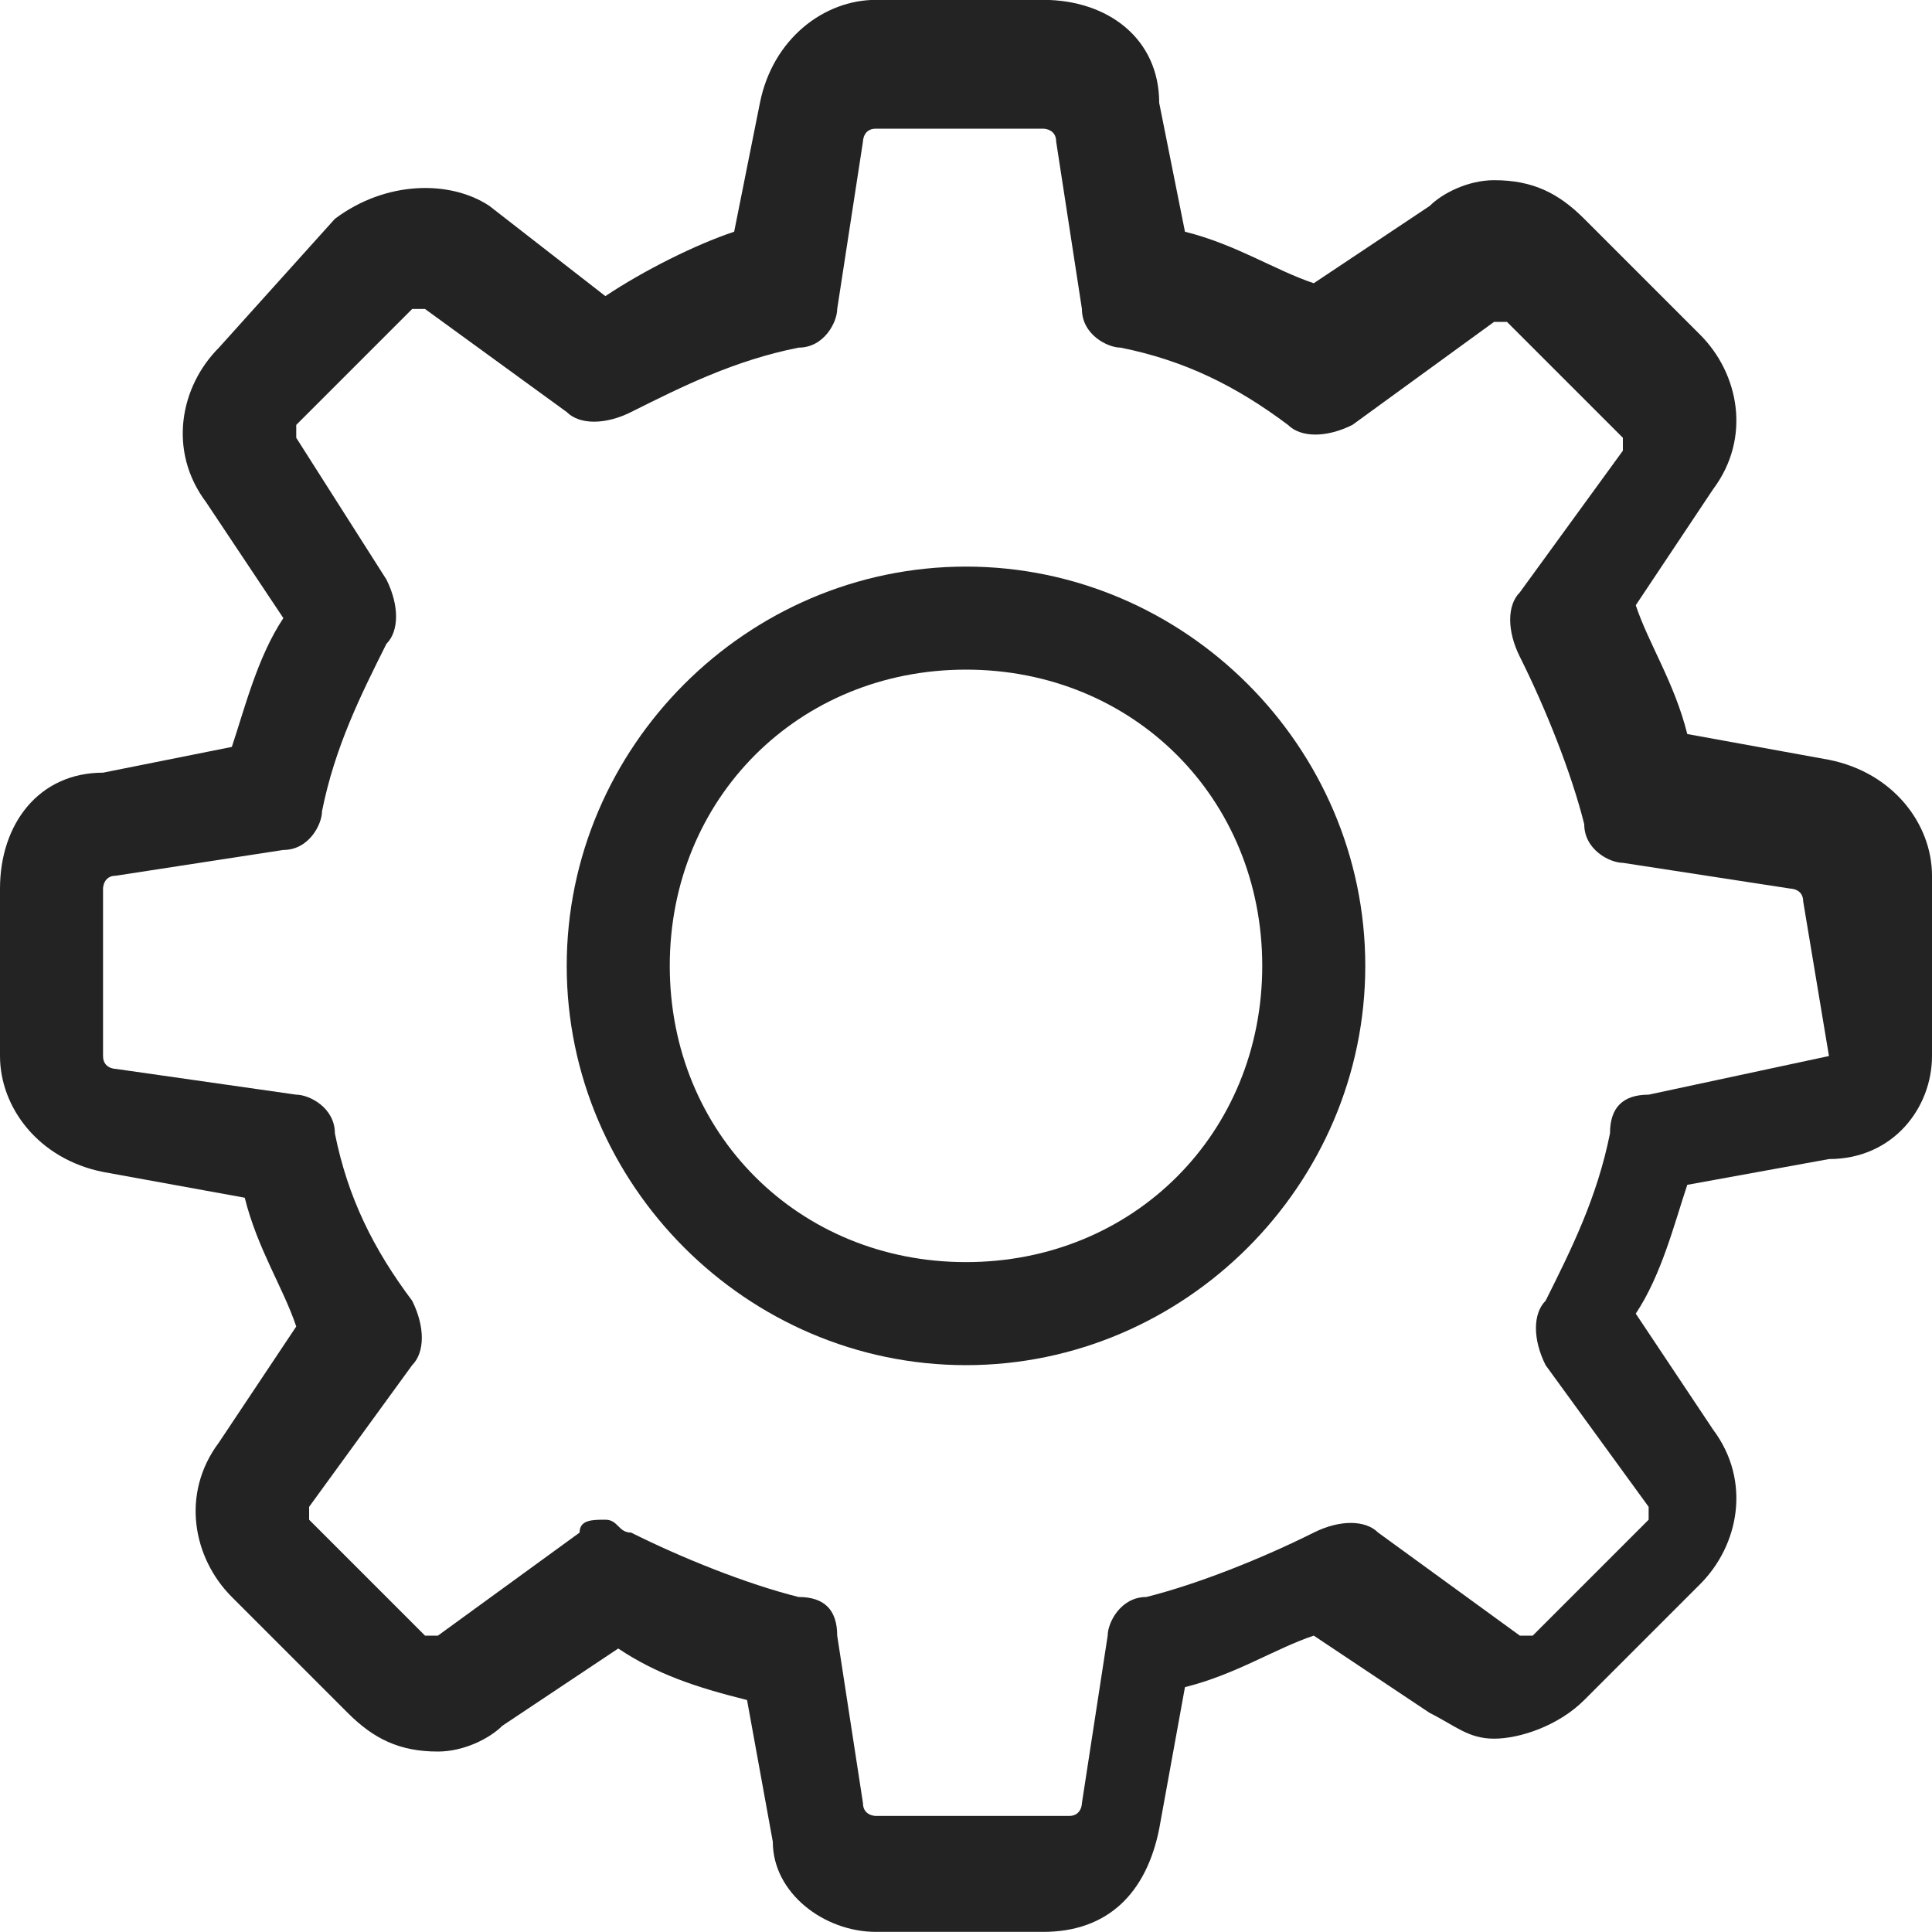
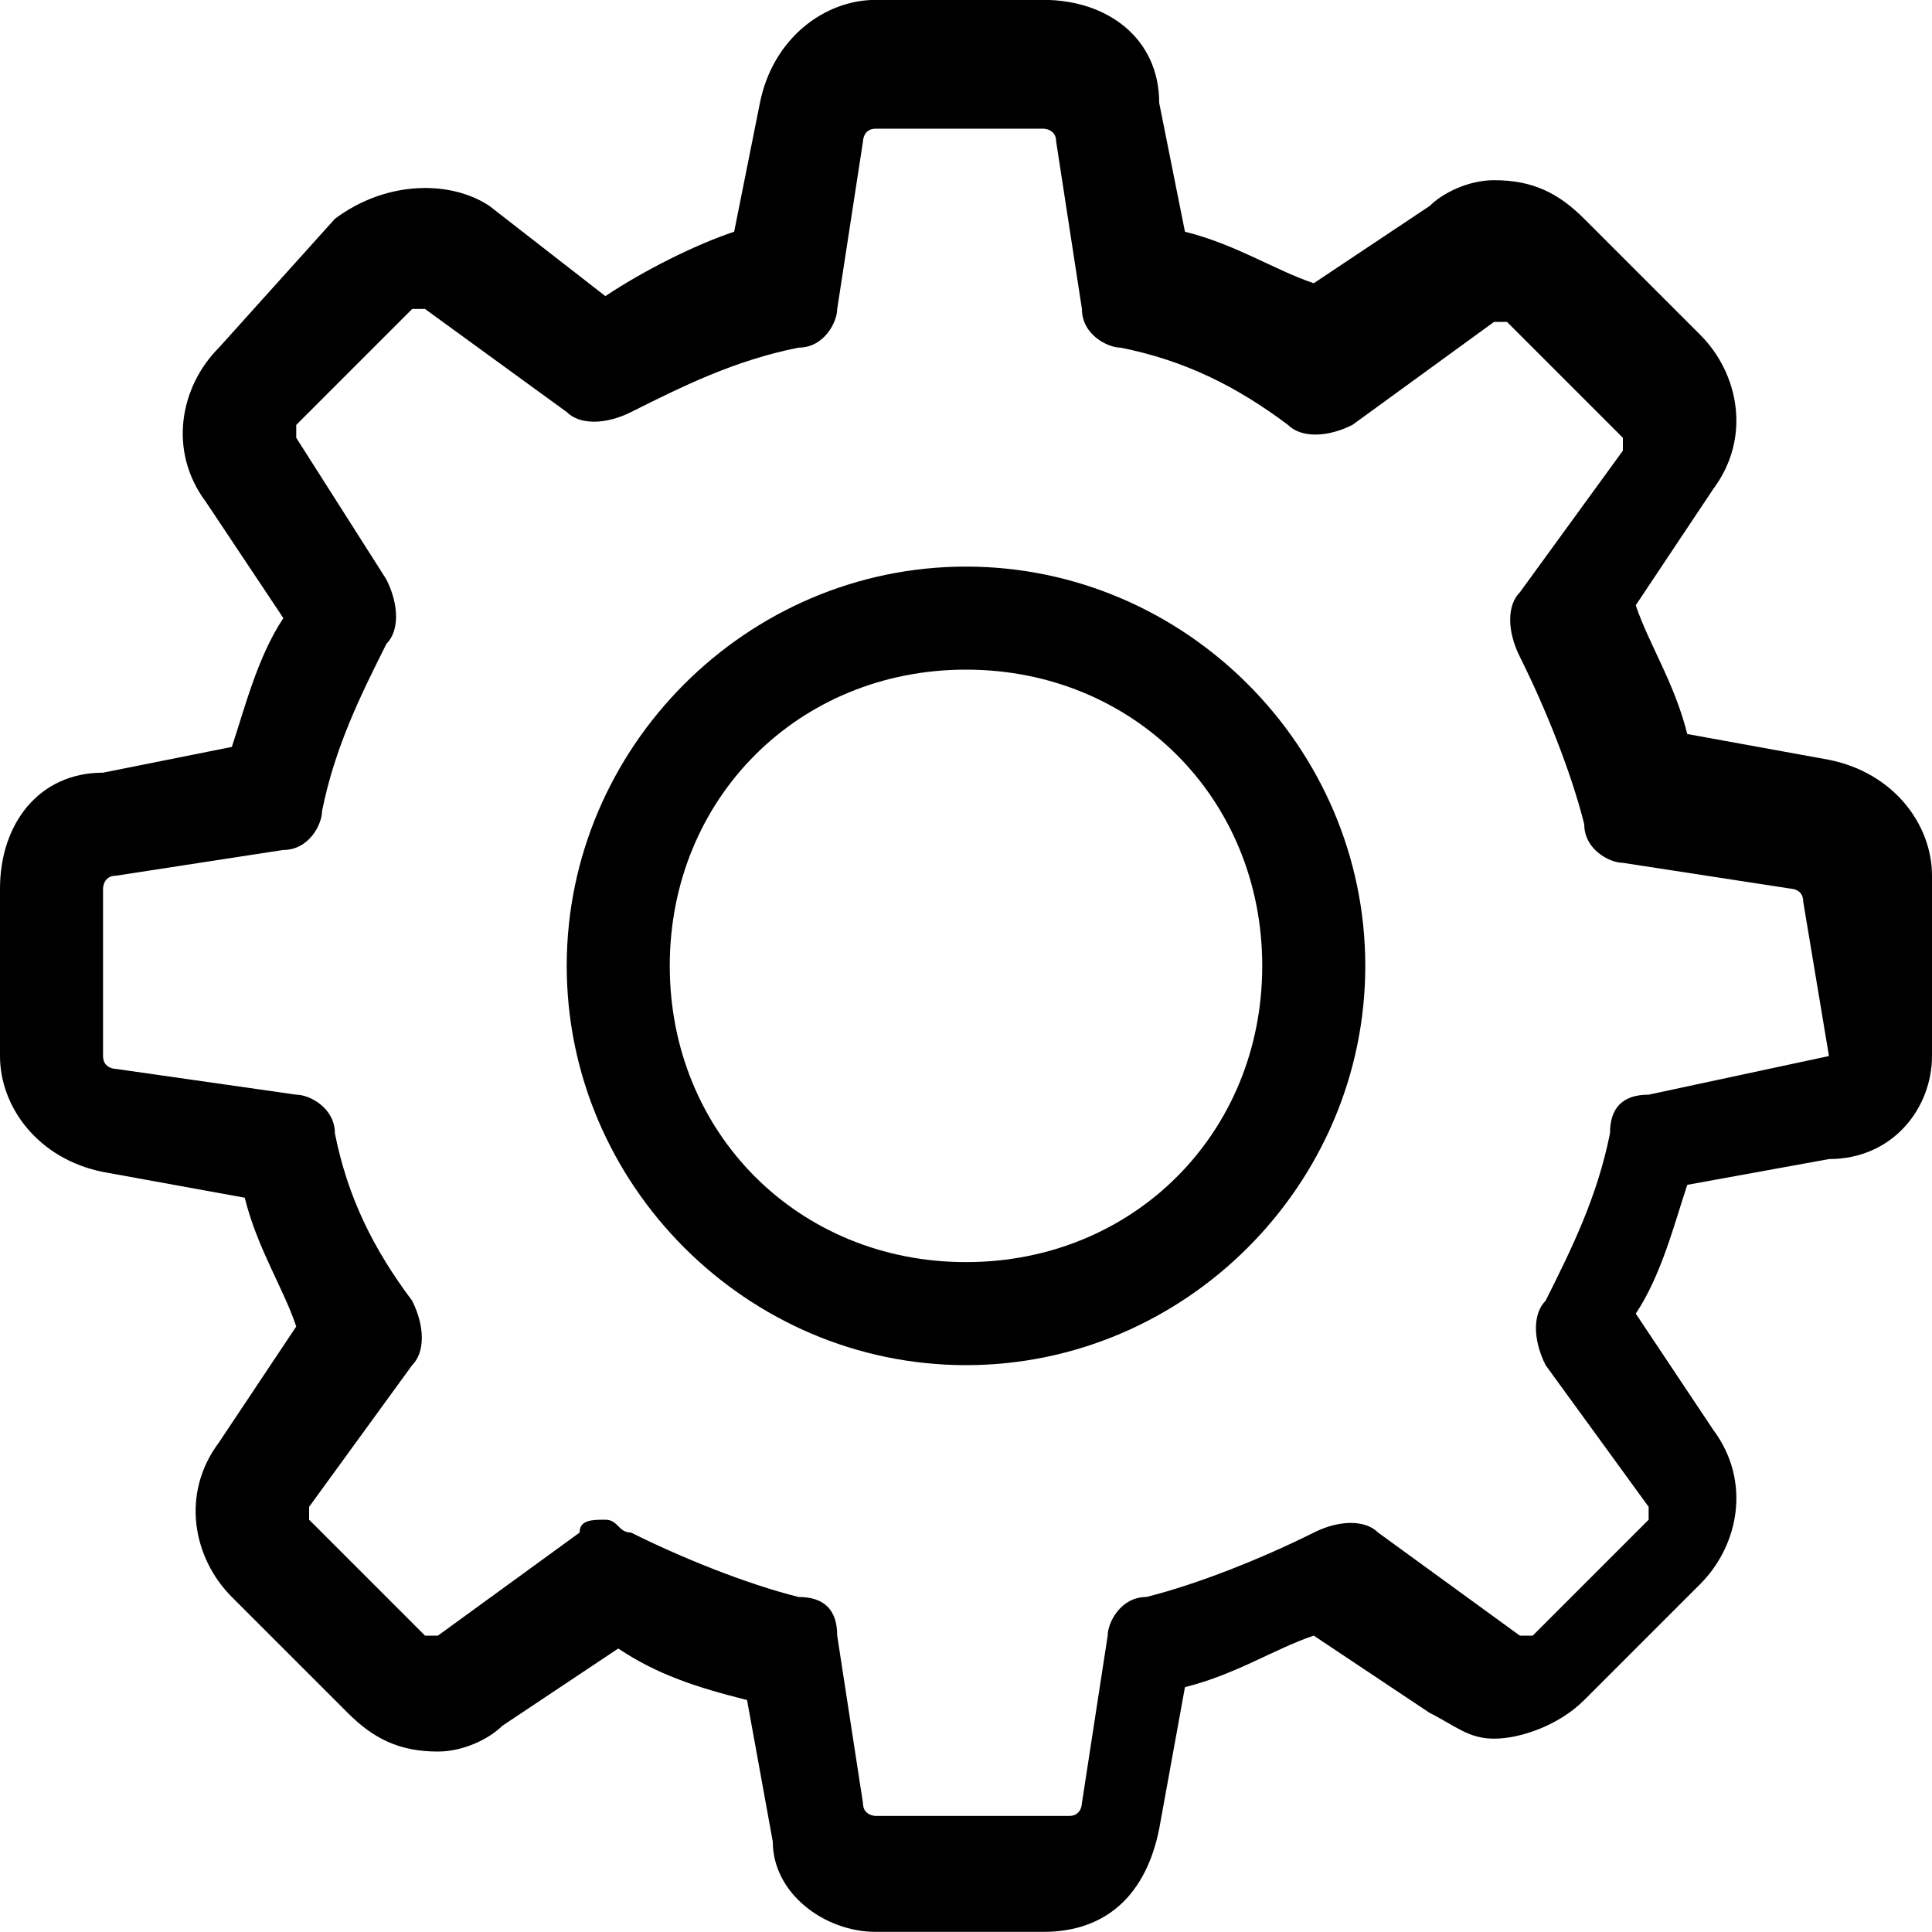
- <svg xmlns="http://www.w3.org/2000/svg" version="1.1" id="Layer_1" x="0px" y="0px" viewBox="0 0 15 15" style="enable-background:new 0 0 15 15;" xml:space="preserve" fill="#232323">
+ <svg xmlns="http://www.w3.org/2000/svg" version="1.1" id="Layer_1" x="0px" y="0px" viewBox="0 0 15 15" style="enable-background:new 0 0 15 15;" xml:space="preserve">
  <g id="settings-profil" transform="translate(0 -0.002)">
    <g id="Group_86" transform="translate(0 0.001)">
      <path id="Path_690" d="M14.2,5.9l-1.1-0.2c-0.1-0.4-0.3-0.7-0.4-1l0.6-0.9c0.3-0.4,0.2-0.9-0.1-1.2l-0.9-0.9    c-0.2-0.2-0.4-0.3-0.7-0.3c-0.2,0-0.4,0.1-0.5,0.2l-0.9,0.6C9.9,2.1,9.6,1.9,9.2,1.8L9,0.8C9,0.3,8.6,0,8.1,0H6.8    C6.4,0,6,0.3,5.9,0.8L5.7,1.8C5.4,1.9,5,2.1,4.7,2.3L3.8,1.6C3.5,1.4,3,1.4,2.6,1.7L1.7,2.7C1.4,3,1.3,3.5,1.6,3.9l0.6,0.9    c-0.2,0.3-0.3,0.7-0.4,1L0.8,6C0.3,6,0,6.4,0,6.9v1.3C0,8.6,0.3,9,0.8,9.1l1.1,0.2c0.1,0.4,0.3,0.7,0.4,1l-0.6,0.9    c-0.3,0.4-0.2,0.9,0.1,1.2l0.9,0.9c0.2,0.2,0.4,0.3,0.7,0.3c0.2,0,0.4-0.1,0.5-0.2l0.9-0.6c0.3,0.2,0.6,0.3,1,0.4l0.2,1.1    C6,14.7,6.4,15,6.8,15h1.3c0.5,0,0.8-0.3,0.9-0.8l0.2-1.1c0.4-0.1,0.7-0.3,1-0.4l0.9,0.6c0.2,0.1,0.3,0.2,0.5,0.2l0,0    c0.2,0,0.5-0.1,0.7-0.3l0.9-0.9c0.3-0.3,0.4-0.8,0.1-1.2l-0.6-0.9c0.2-0.3,0.3-0.7,0.4-1l1.1-0.2C14.7,9,15,8.6,15,8.2V6.8    C15,6.4,14.7,6,14.2,5.9z M14.2,8.2C14.2,8.2,14.1,8.2,14.2,8.2l-1.4,0.3c-0.2,0-0.3,0.1-0.3,0.3c-0.1,0.5-0.3,0.9-0.5,1.3    c-0.1,0.1-0.1,0.3,0,0.5l0.8,1.1c0,0,0,0.1,0,0.1l-0.9,0.9c0,0,0,0-0.1,0c0,0,0,0,0,0l-1.1-0.8c-0.1-0.1-0.3-0.1-0.5,0    c-0.4,0.2-0.9,0.4-1.3,0.5c-0.2,0-0.3,0.2-0.3,0.3l-0.2,1.3c0,0,0,0.1-0.1,0.1H6.8c0,0-0.1,0-0.1-0.1l-0.2-1.3    c0-0.2-0.1-0.3-0.3-0.3c-0.4-0.1-0.9-0.3-1.3-0.5c-0.1,0-0.1-0.1-0.2-0.1c-0.1,0-0.2,0-0.2,0.1l-1.1,0.8c0,0,0,0,0,0    c0,0,0,0-0.1,0l-0.9-0.9c0,0,0-0.1,0-0.1l0.8-1.1c0.1-0.1,0.1-0.3,0-0.5C2.9,9.7,2.7,9.3,2.6,8.8c0-0.2-0.2-0.3-0.3-0.3L0.9,8.3    c0,0-0.1,0-0.1-0.1V6.9c0,0,0-0.1,0.1-0.1l1.3-0.2c0.2,0,0.3-0.2,0.3-0.3c0.1-0.5,0.3-0.9,0.5-1.3c0.1-0.1,0.1-0.3,0-0.5L2.3,3.4    c0,0,0-0.1,0-0.1l0.9-0.9c0,0,0,0,0.1,0c0,0,0,0,0,0l1.1,0.8c0.1,0.1,0.3,0.1,0.5,0c0.4-0.2,0.8-0.4,1.3-0.5    c0.2,0,0.3-0.2,0.3-0.3l0.2-1.3c0,0,0-0.1,0.1-0.1h1.3c0,0,0.1,0,0.1,0.1l0.2,1.3c0,0.2,0.2,0.3,0.3,0.3c0.5,0.1,0.9,0.3,1.3,0.6    c0.1,0.1,0.3,0.1,0.5,0l1.1-0.8c0,0,0,0,0,0c0,0,0,0,0.1,0l0.9,0.9c0,0,0,0.1,0,0.1l-0.8,1.1c-0.1,0.1-0.1,0.3,0,0.5    c0.2,0.4,0.4,0.9,0.5,1.3c0,0.2,0.2,0.3,0.3,0.3l1.3,0.2c0,0,0.1,0,0.1,0.1L14.2,8.2L14.2,8.2z" />
      <path id="Path_691" d="M7.5,4.4c-1.7,0-3.1,1.4-3.1,3.1s1.4,3.1,3.1,3.1s3.1-1.4,3.1-3.1C10.6,5.8,9.2,4.4,7.5,4.4z M7.5,9.8    c-1.3,0-2.3-1-2.3-2.3s1-2.3,2.3-2.3c1.3,0,2.3,1,2.3,2.3c0,0,0,0,0,0C9.8,8.8,8.8,9.8,7.5,9.8L7.5,9.8z" />
    </g>
  </g>
</svg>
